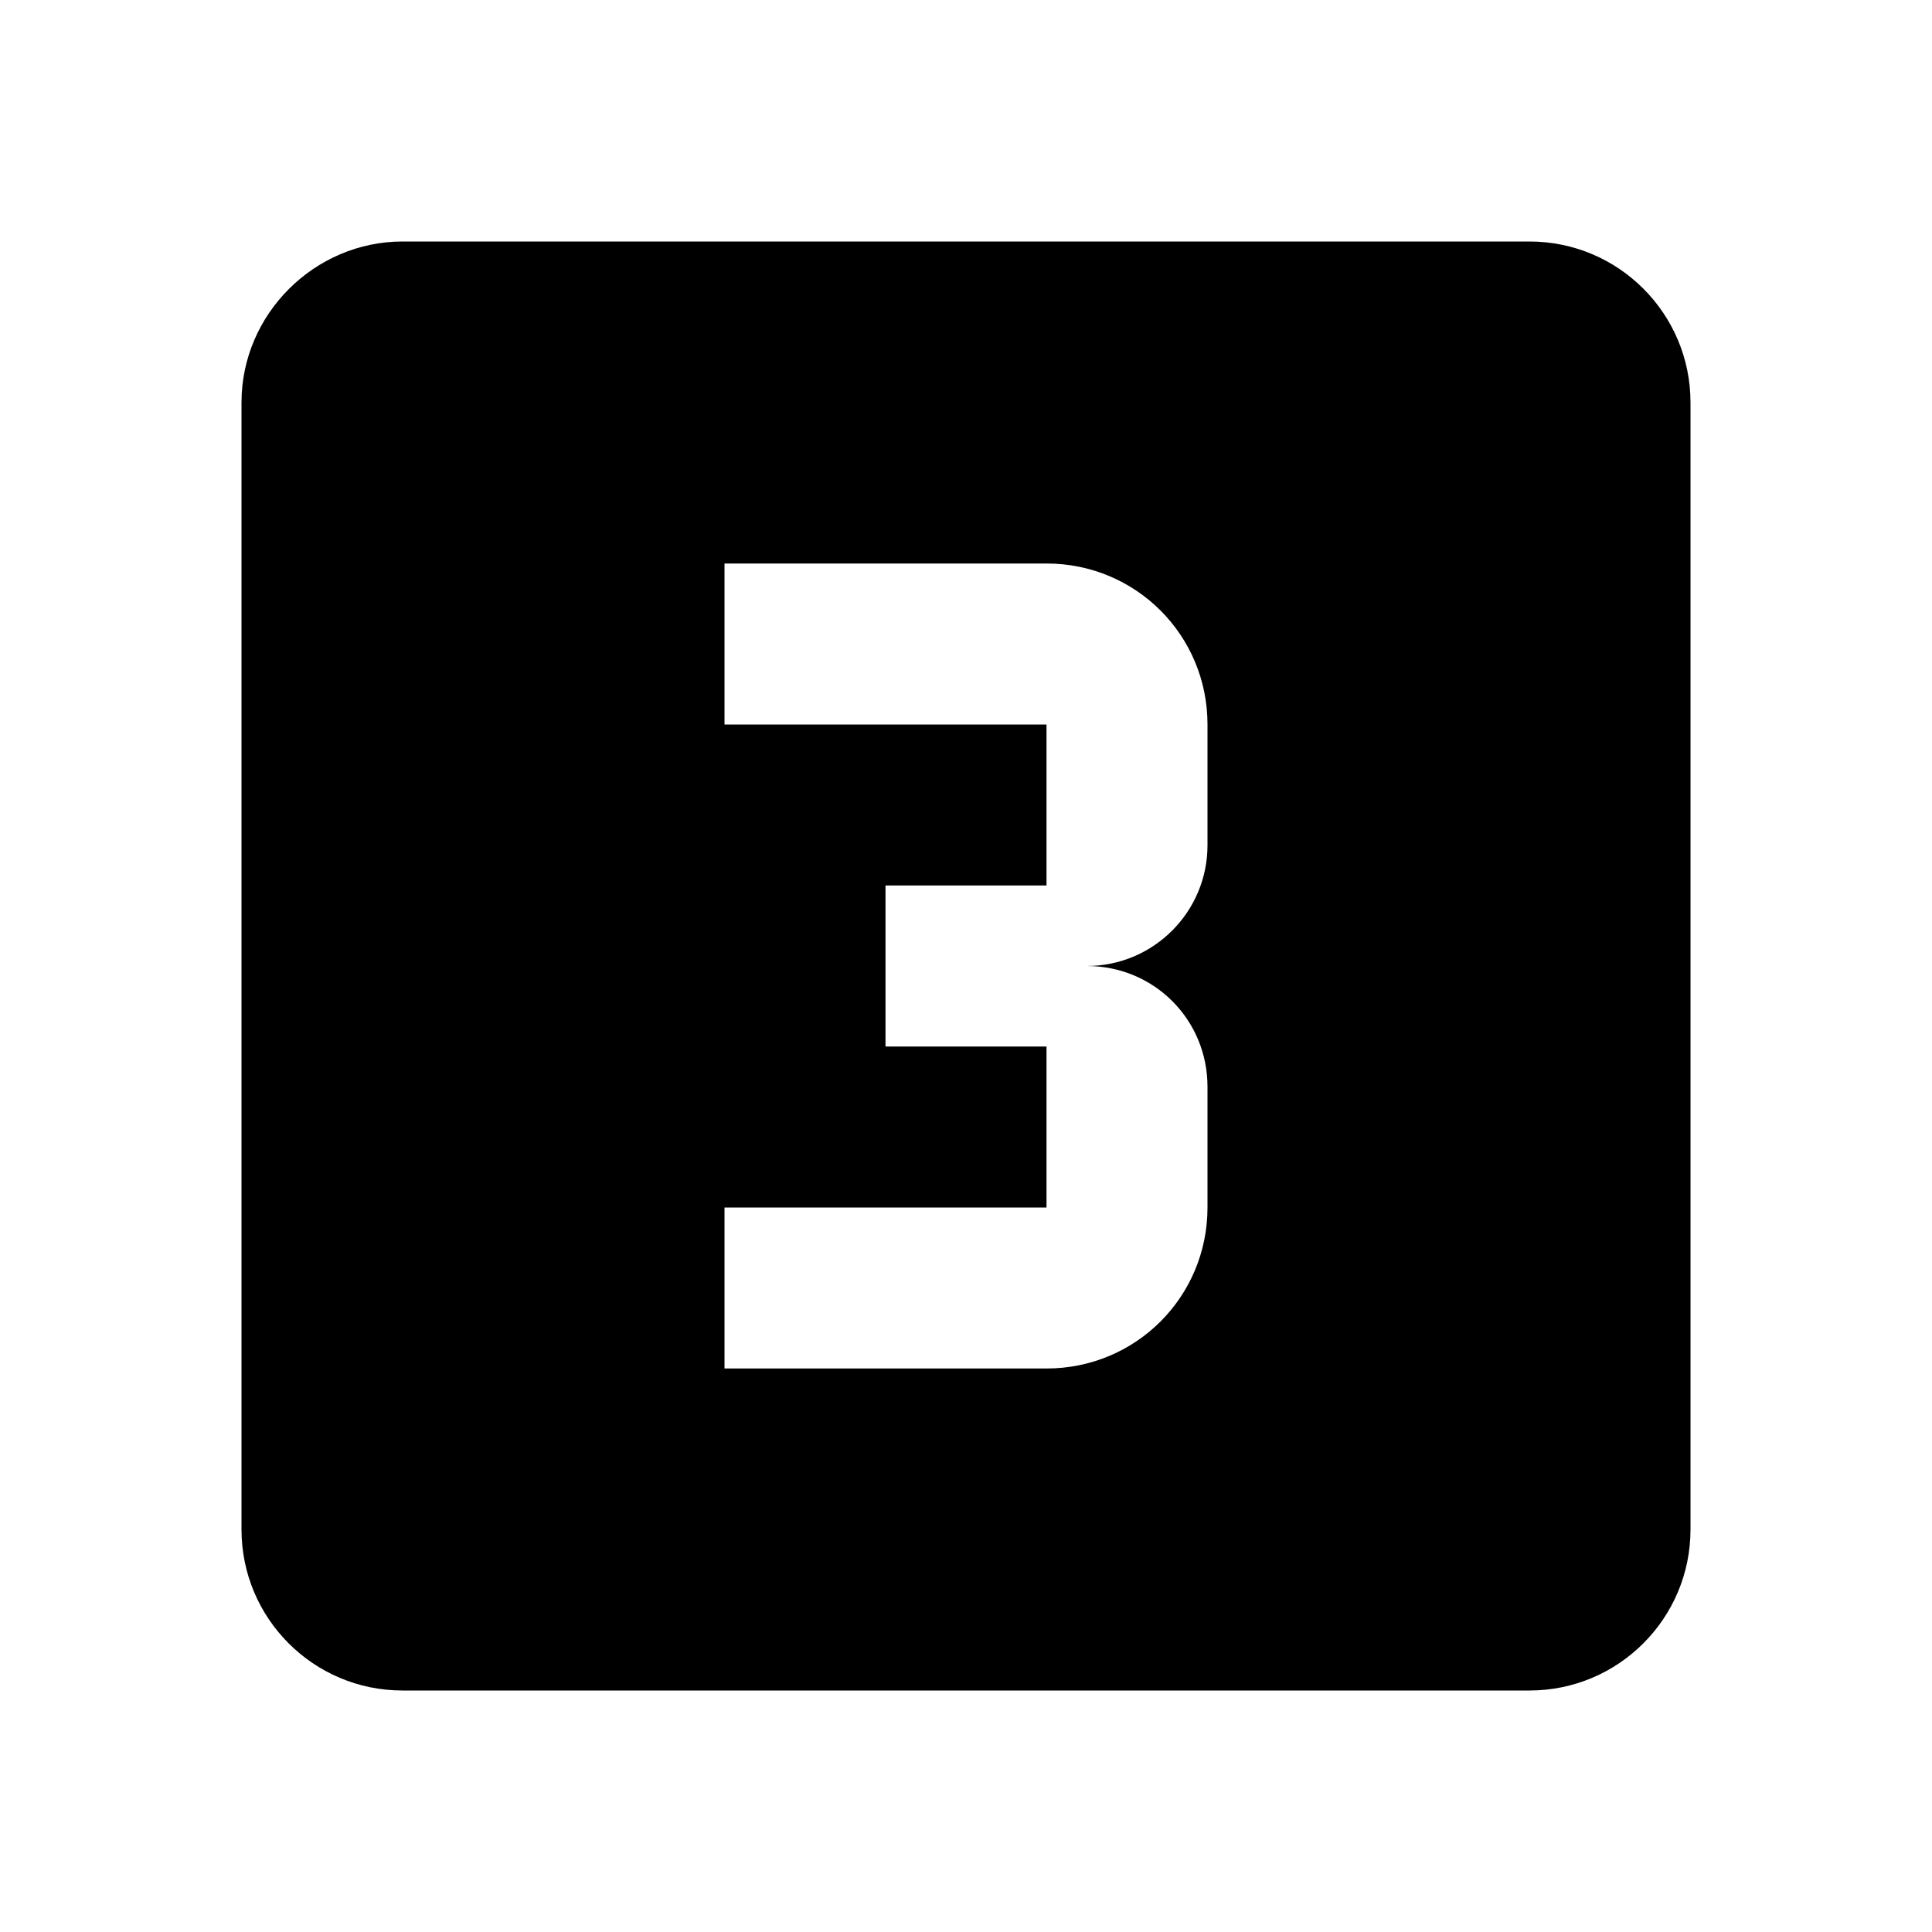
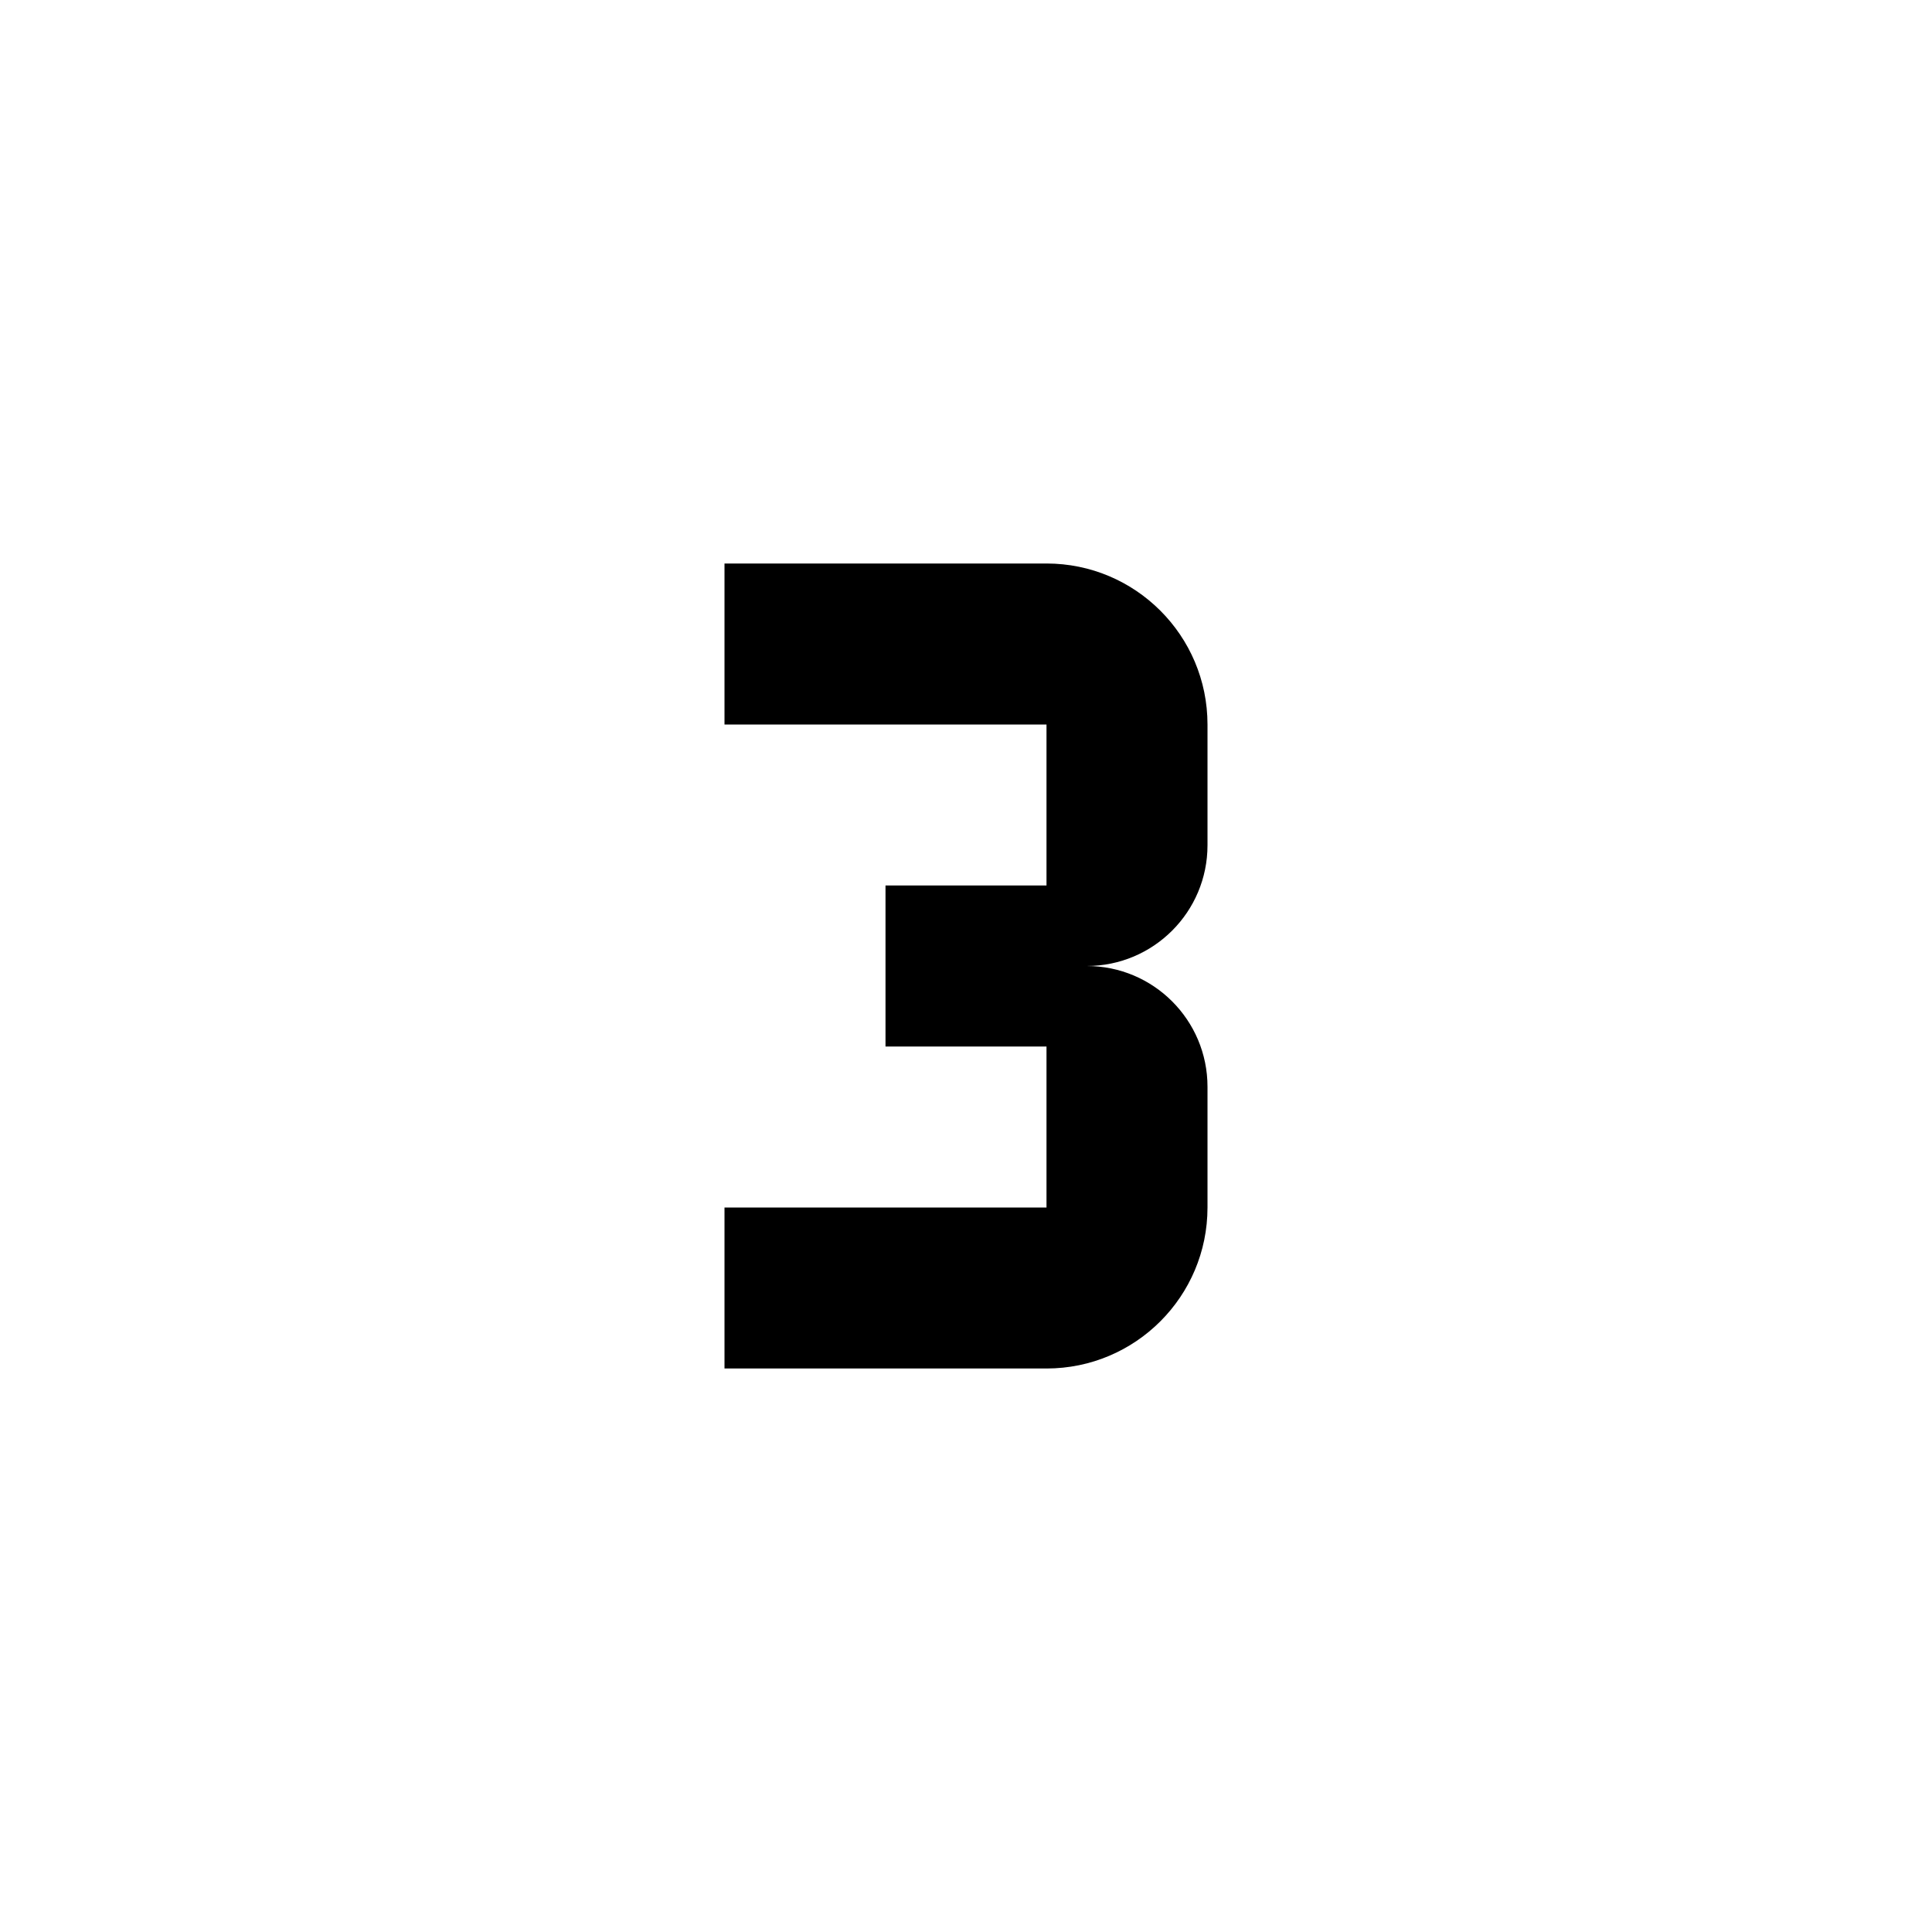
<svg xmlns="http://www.w3.org/2000/svg" width="1em" height="1em" viewBox="0 0 24 24">
-   <path fill="currentColor" d="M15 10.5a1.5 1.5 0 0 1-1.5 1.5c.84 0 1.5.67 1.5 1.5V15c0 1.11-.89 2-2 2H9v-2h4v-2h-2v-2h2V9H9V7h4c1.11 0 2 .89 2 2m4-6H5c-1.09 0-2 .9-2 2v14a2 2 0 0 0 2 2h14a2 2 0 0 0 2-2V5a2 2 0 0 0-2-2" />
+   <path fill="currentColor" d="M15 15v-1.5a1.5 1.5 0 0 0-1.5-1.5a1.5 1.5 0 0 0 1.5-1.5V9a2 2 0 0 0-2-2H9v2h4v2h-2v2h2v2H9v2h4a2 2 0 0 0 2-2" />
</svg>
